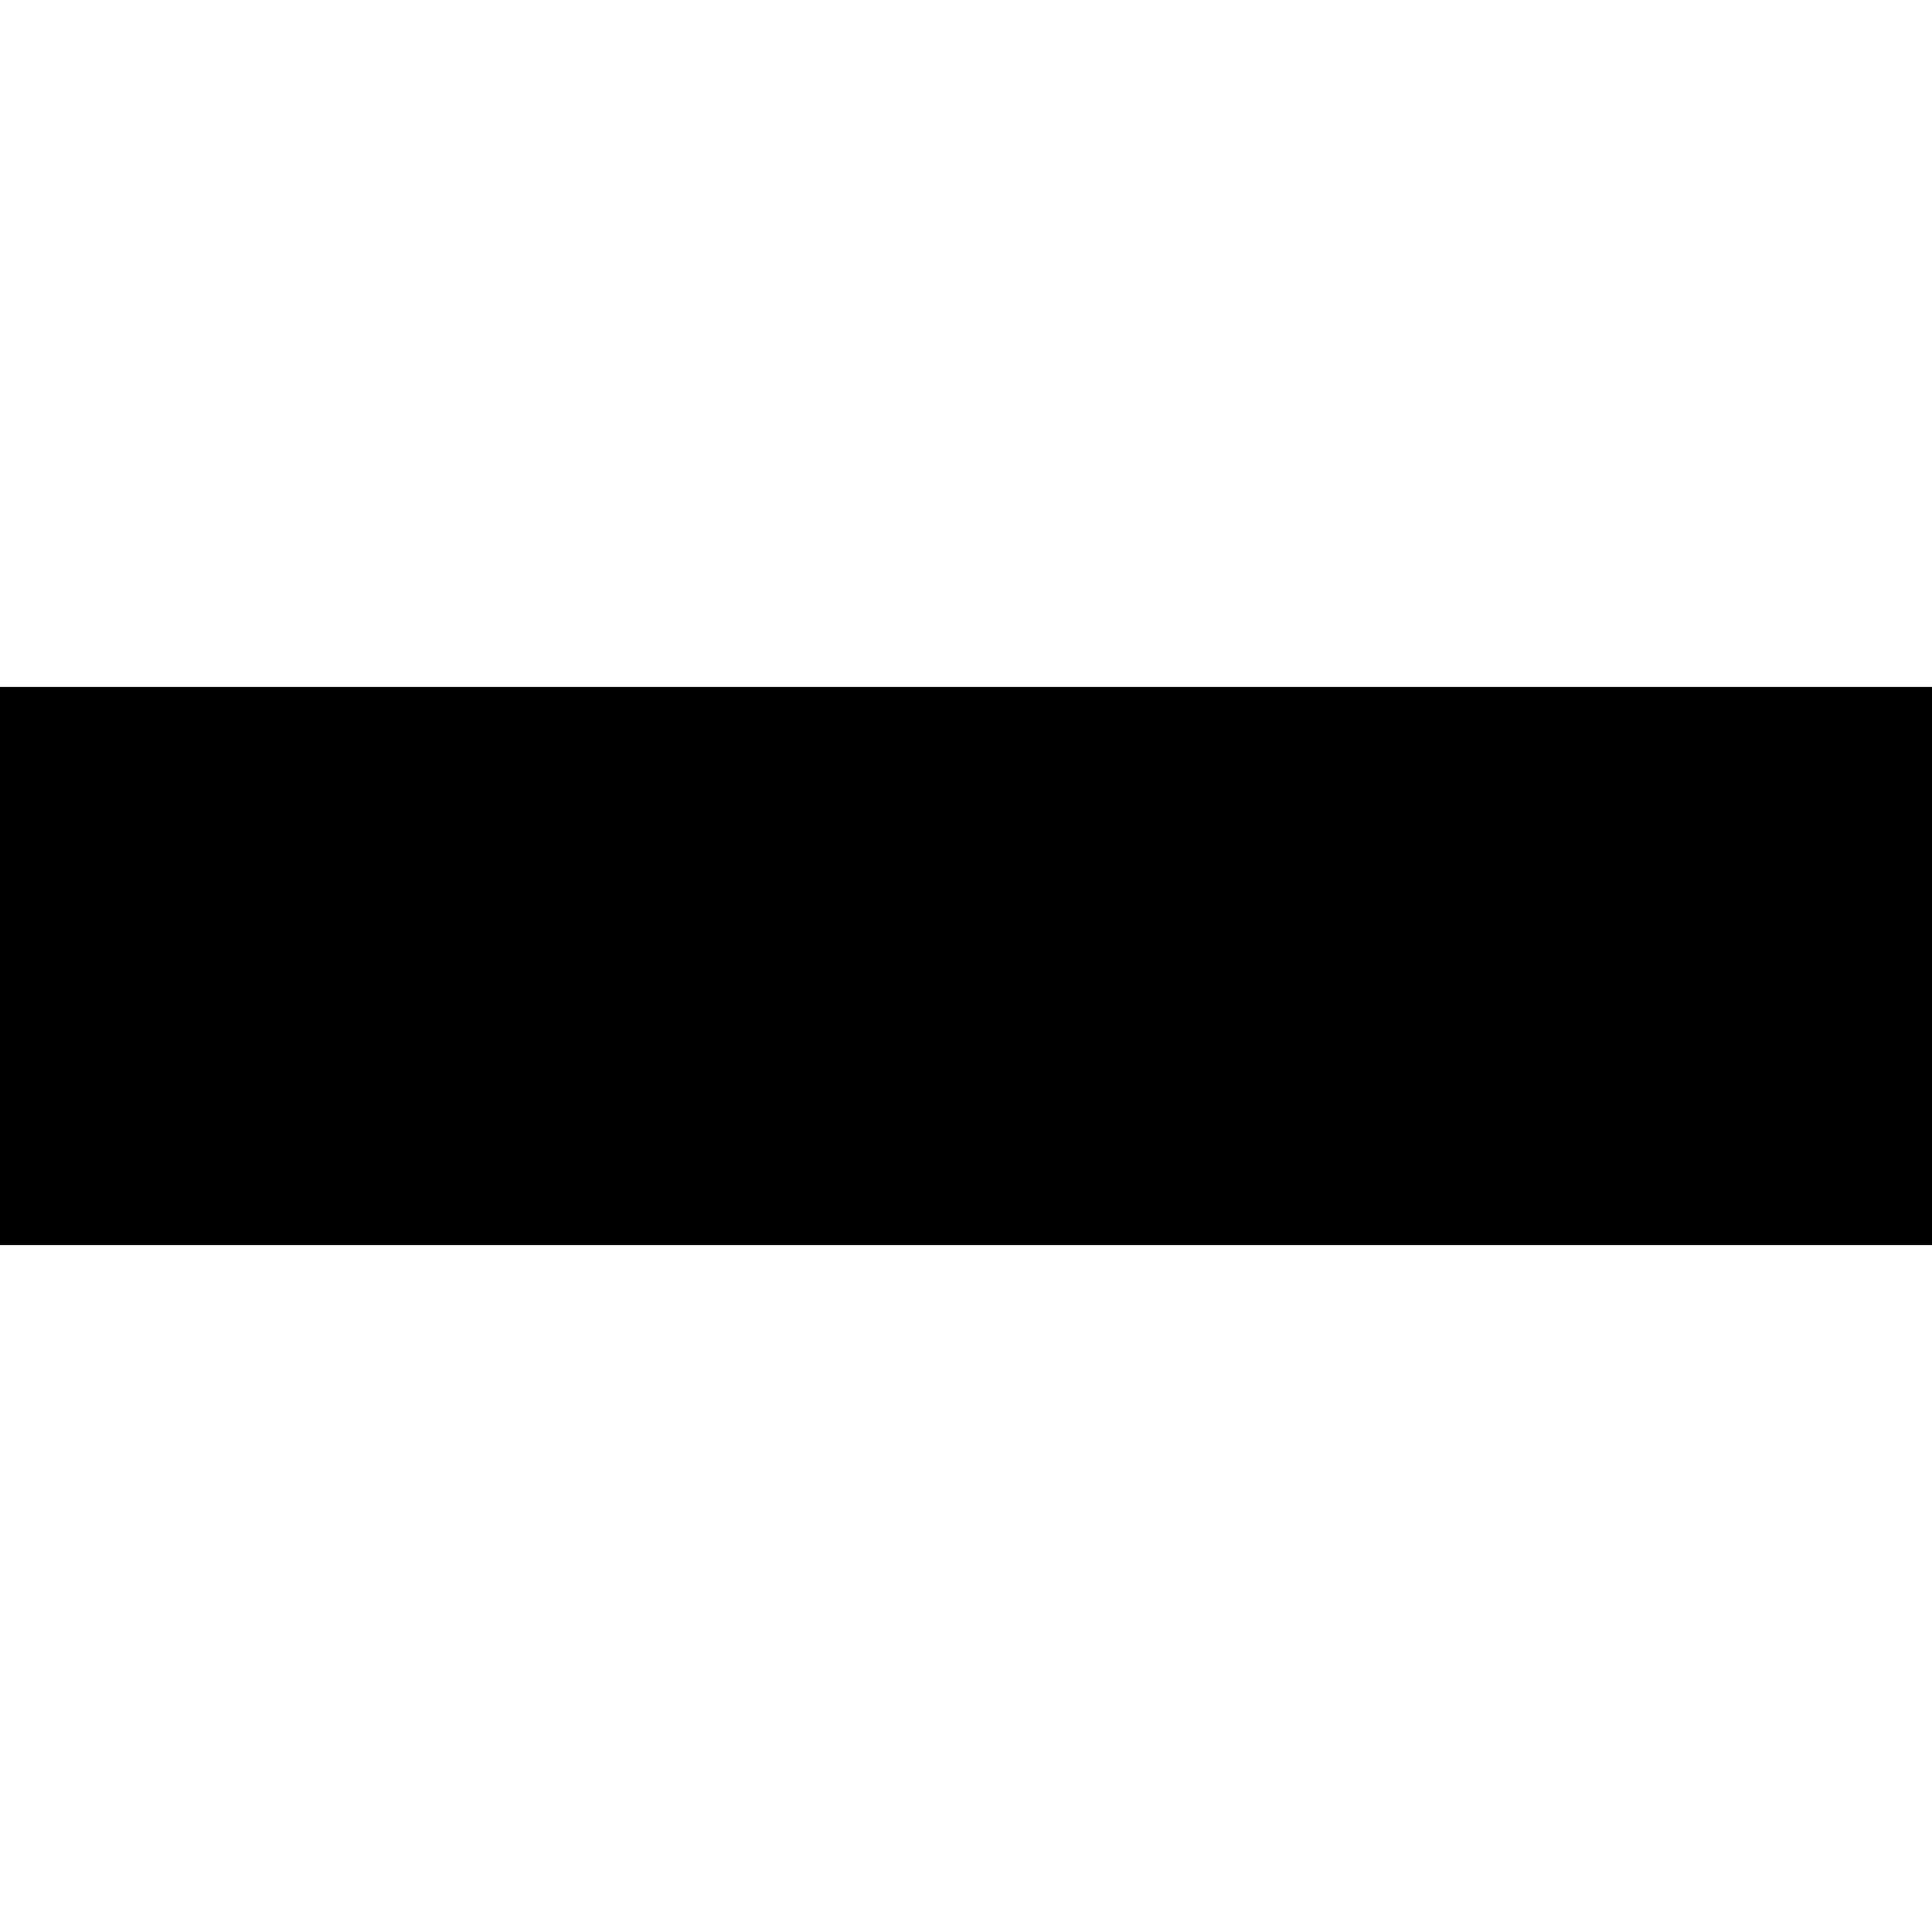
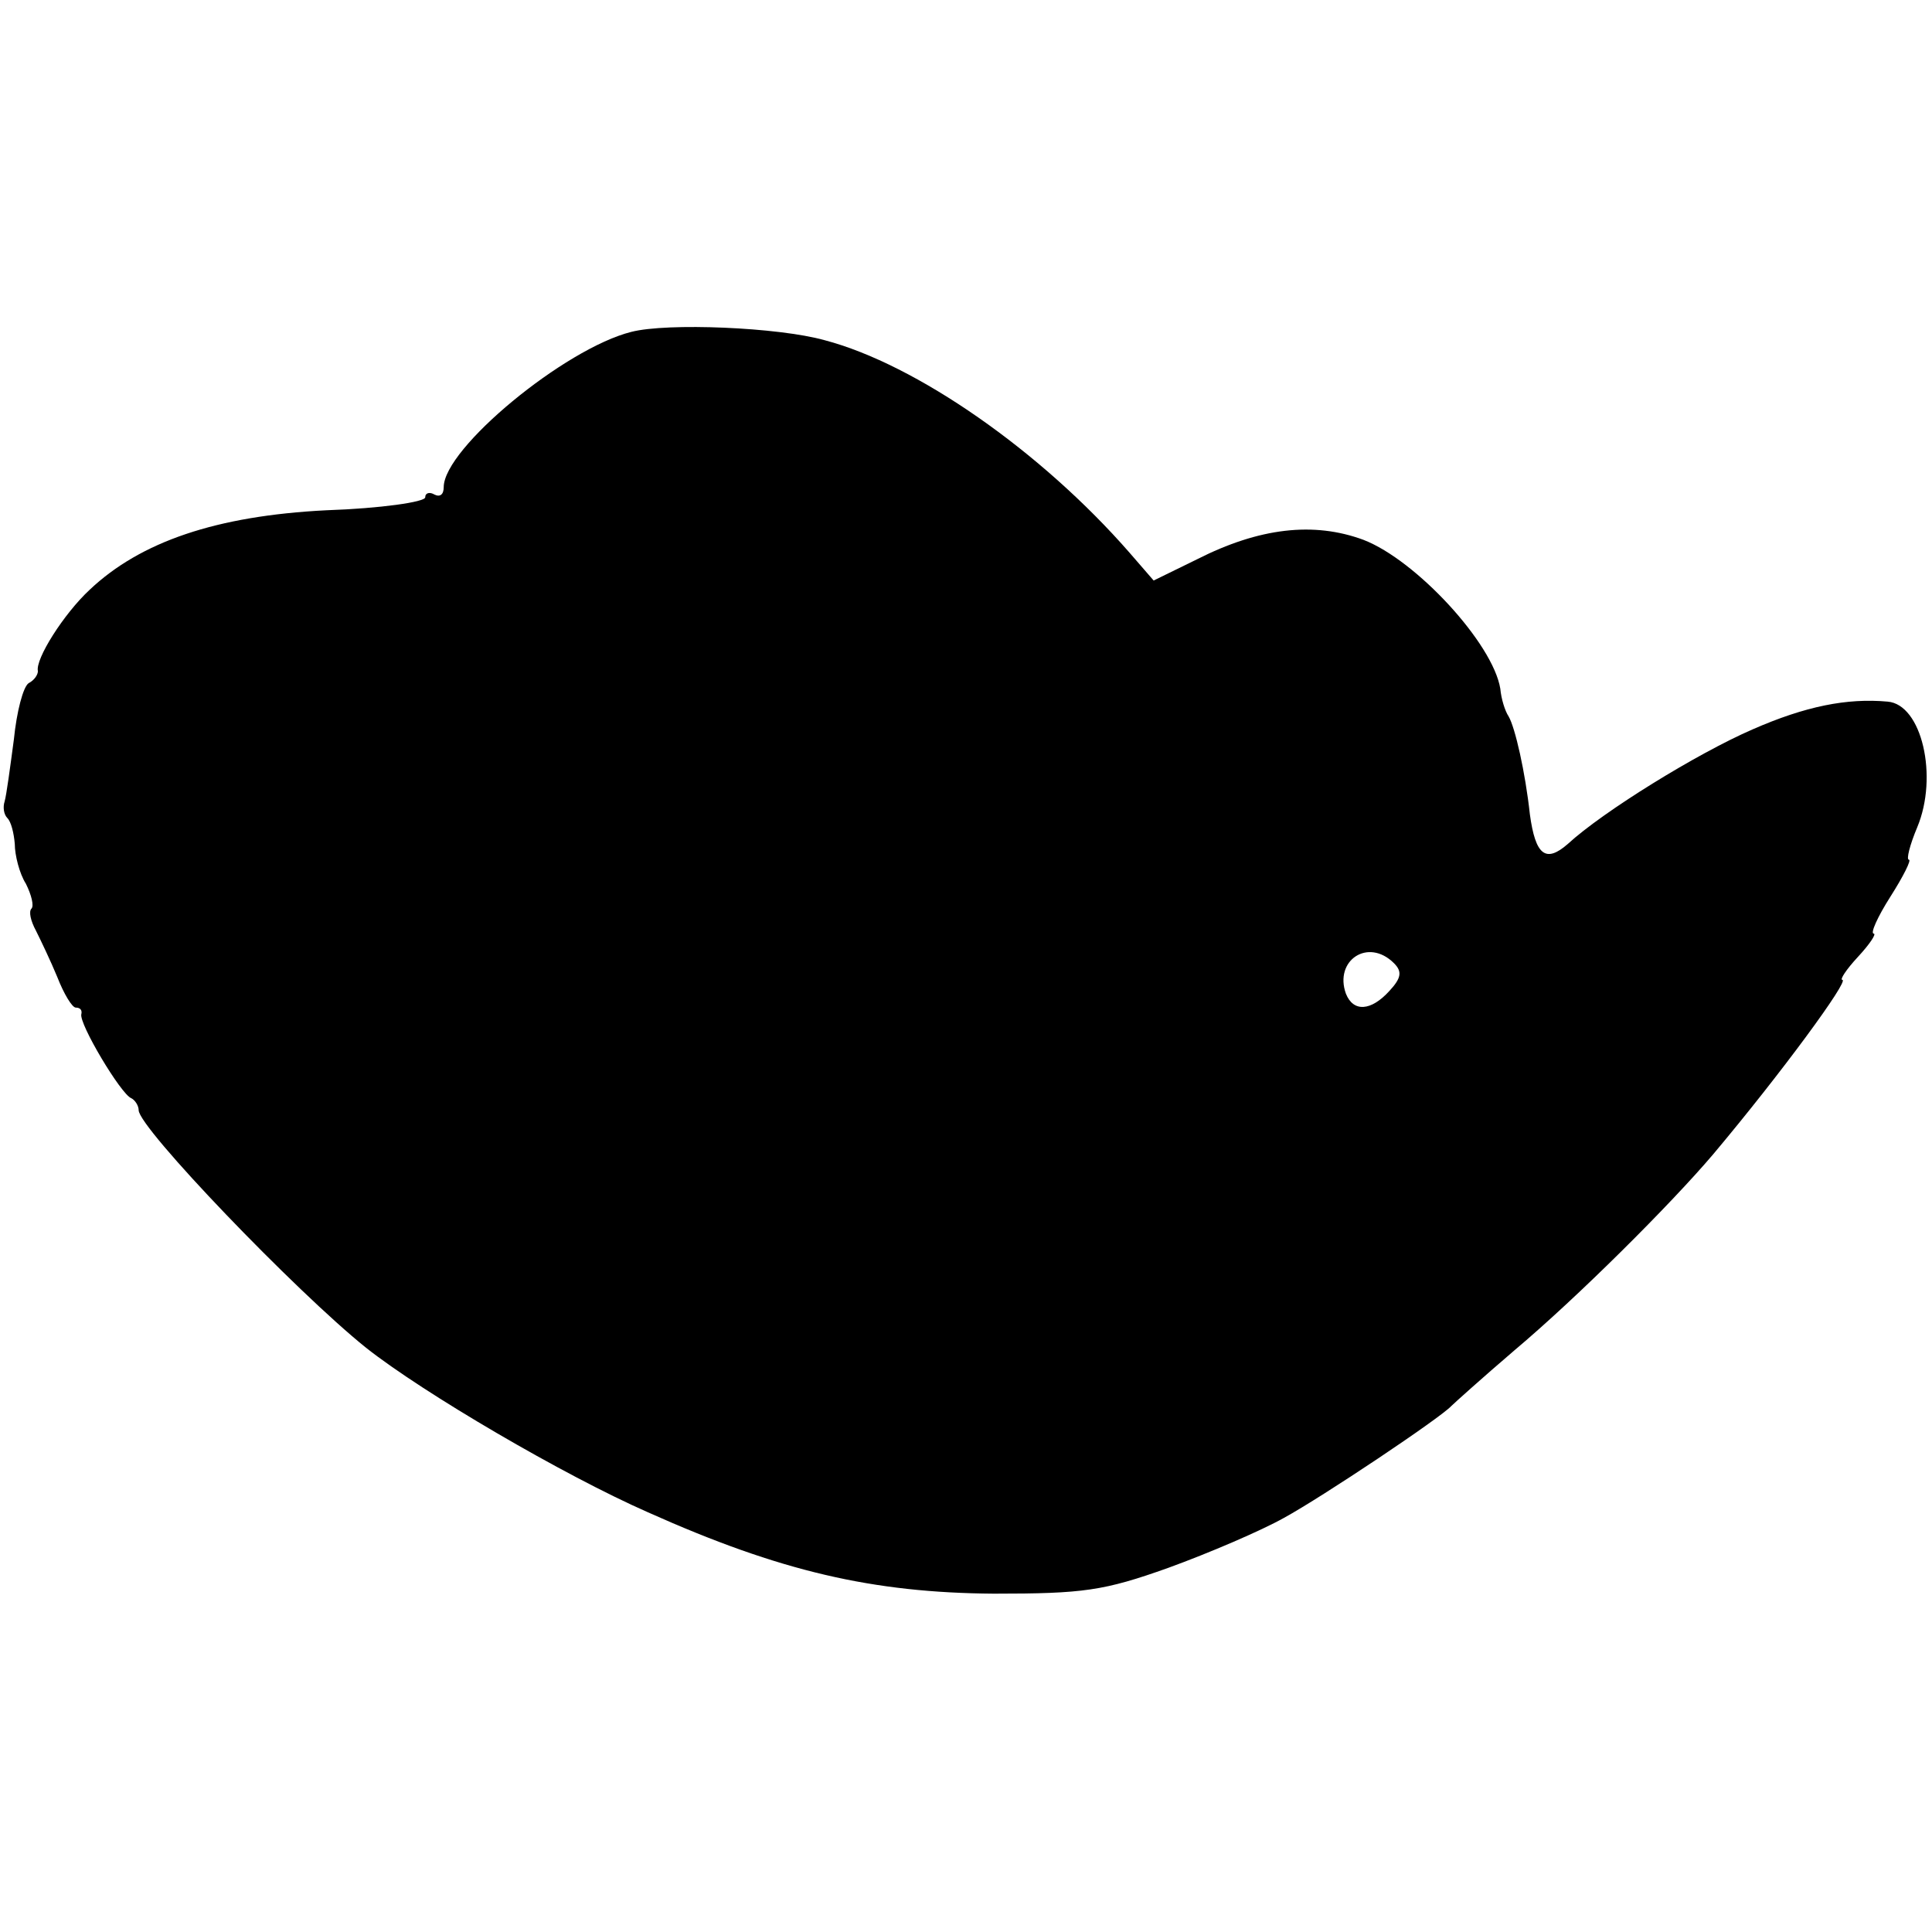
- <svg xmlns="http://www.w3.org/2000/svg" version="1.0" width="315pt" height="315pt" viewBox="0 0 315 315" preserveAspectRatio="xMidYMid meet">
-   <g transform="translate(0,315) scale(0.1,-0.1)" fill="#000000" stroke="none">
-     <path d="M0 1575 l0 -455 1575 0 1575 0 0 455 0 455 -1575 0 -1575 0 0 -455z" />
+ <svg xmlns="http://www.w3.org/2000/svg" version="1.0" width="209pt" height="209pt" viewBox="0 0 209 209" preserveAspectRatio="xMidYMid meet">
+   <g transform="translate(0,209) scale(0.1,-0.1)" fill="#000000" stroke="none">
+     <path d="M683 1731 c-72 -18 -203 -126 -203 -168 0 -8 -4 -11 -10 -8 -5 3 -10 2 -10 -3 0 -5 -48 -12 -107 -14 -119 -6 -201 -34 -256 -86 -28 -26 -59 -75 -56 -88 0 -4 -4 -10 -10 -13 -6 -4 -13 -31 -16 -61 -4 -30 -8 -60 -10 -67 -2 -6 -1 -14 3 -18 4 -4 7 -16 8 -28 0 -12 5 -32 12 -43 6 -12 9 -24 6 -27 -3 -3 -1 -13 5 -24 5 -10 16 -33 23 -50 7 -18 16 -33 20 -33 5 0 7 -3 6 -7 -3 -10 43 -87 54 -91 4 -2 8 -8 8 -13 0 -19 170 -196 246 -257 62 -49 214 -138 305 -178 143 -64 243 -87 374 -88 97 0 119 3 189 28 44 16 100 40 125 54 42 23 169 108 181 121 3 3 33 30 68 60 69 58 170 159 215 212 74 88 148 189 140 189 -3 0 4 11 17 25 13 14 20 25 17 25 -4 0 4 18 18 40 14 22 23 40 20 40 -3 0 1 16 9 35 23 55 5 133 -32 136 -44 4 -89 -5 -146 -30 -60 -26 -162 -89 -200 -124 -24 -21 -35 -12 -41 32 -5 46 -16 94 -23 106 -4 6 -8 19 -9 30 -8 49 -91 139 -148 161 -54 20 -113 13 -180 -21 l-47 -23 -26 30 c-96 110 -231 204 -330 230 -50 14 -170 19 -209 9z m825 -683 c9 -9 8 -16 -5 -30 -20 -22 -39 -23 -47 -3 -13 36 24 61 52 33z" />
  </g>
</svg>
